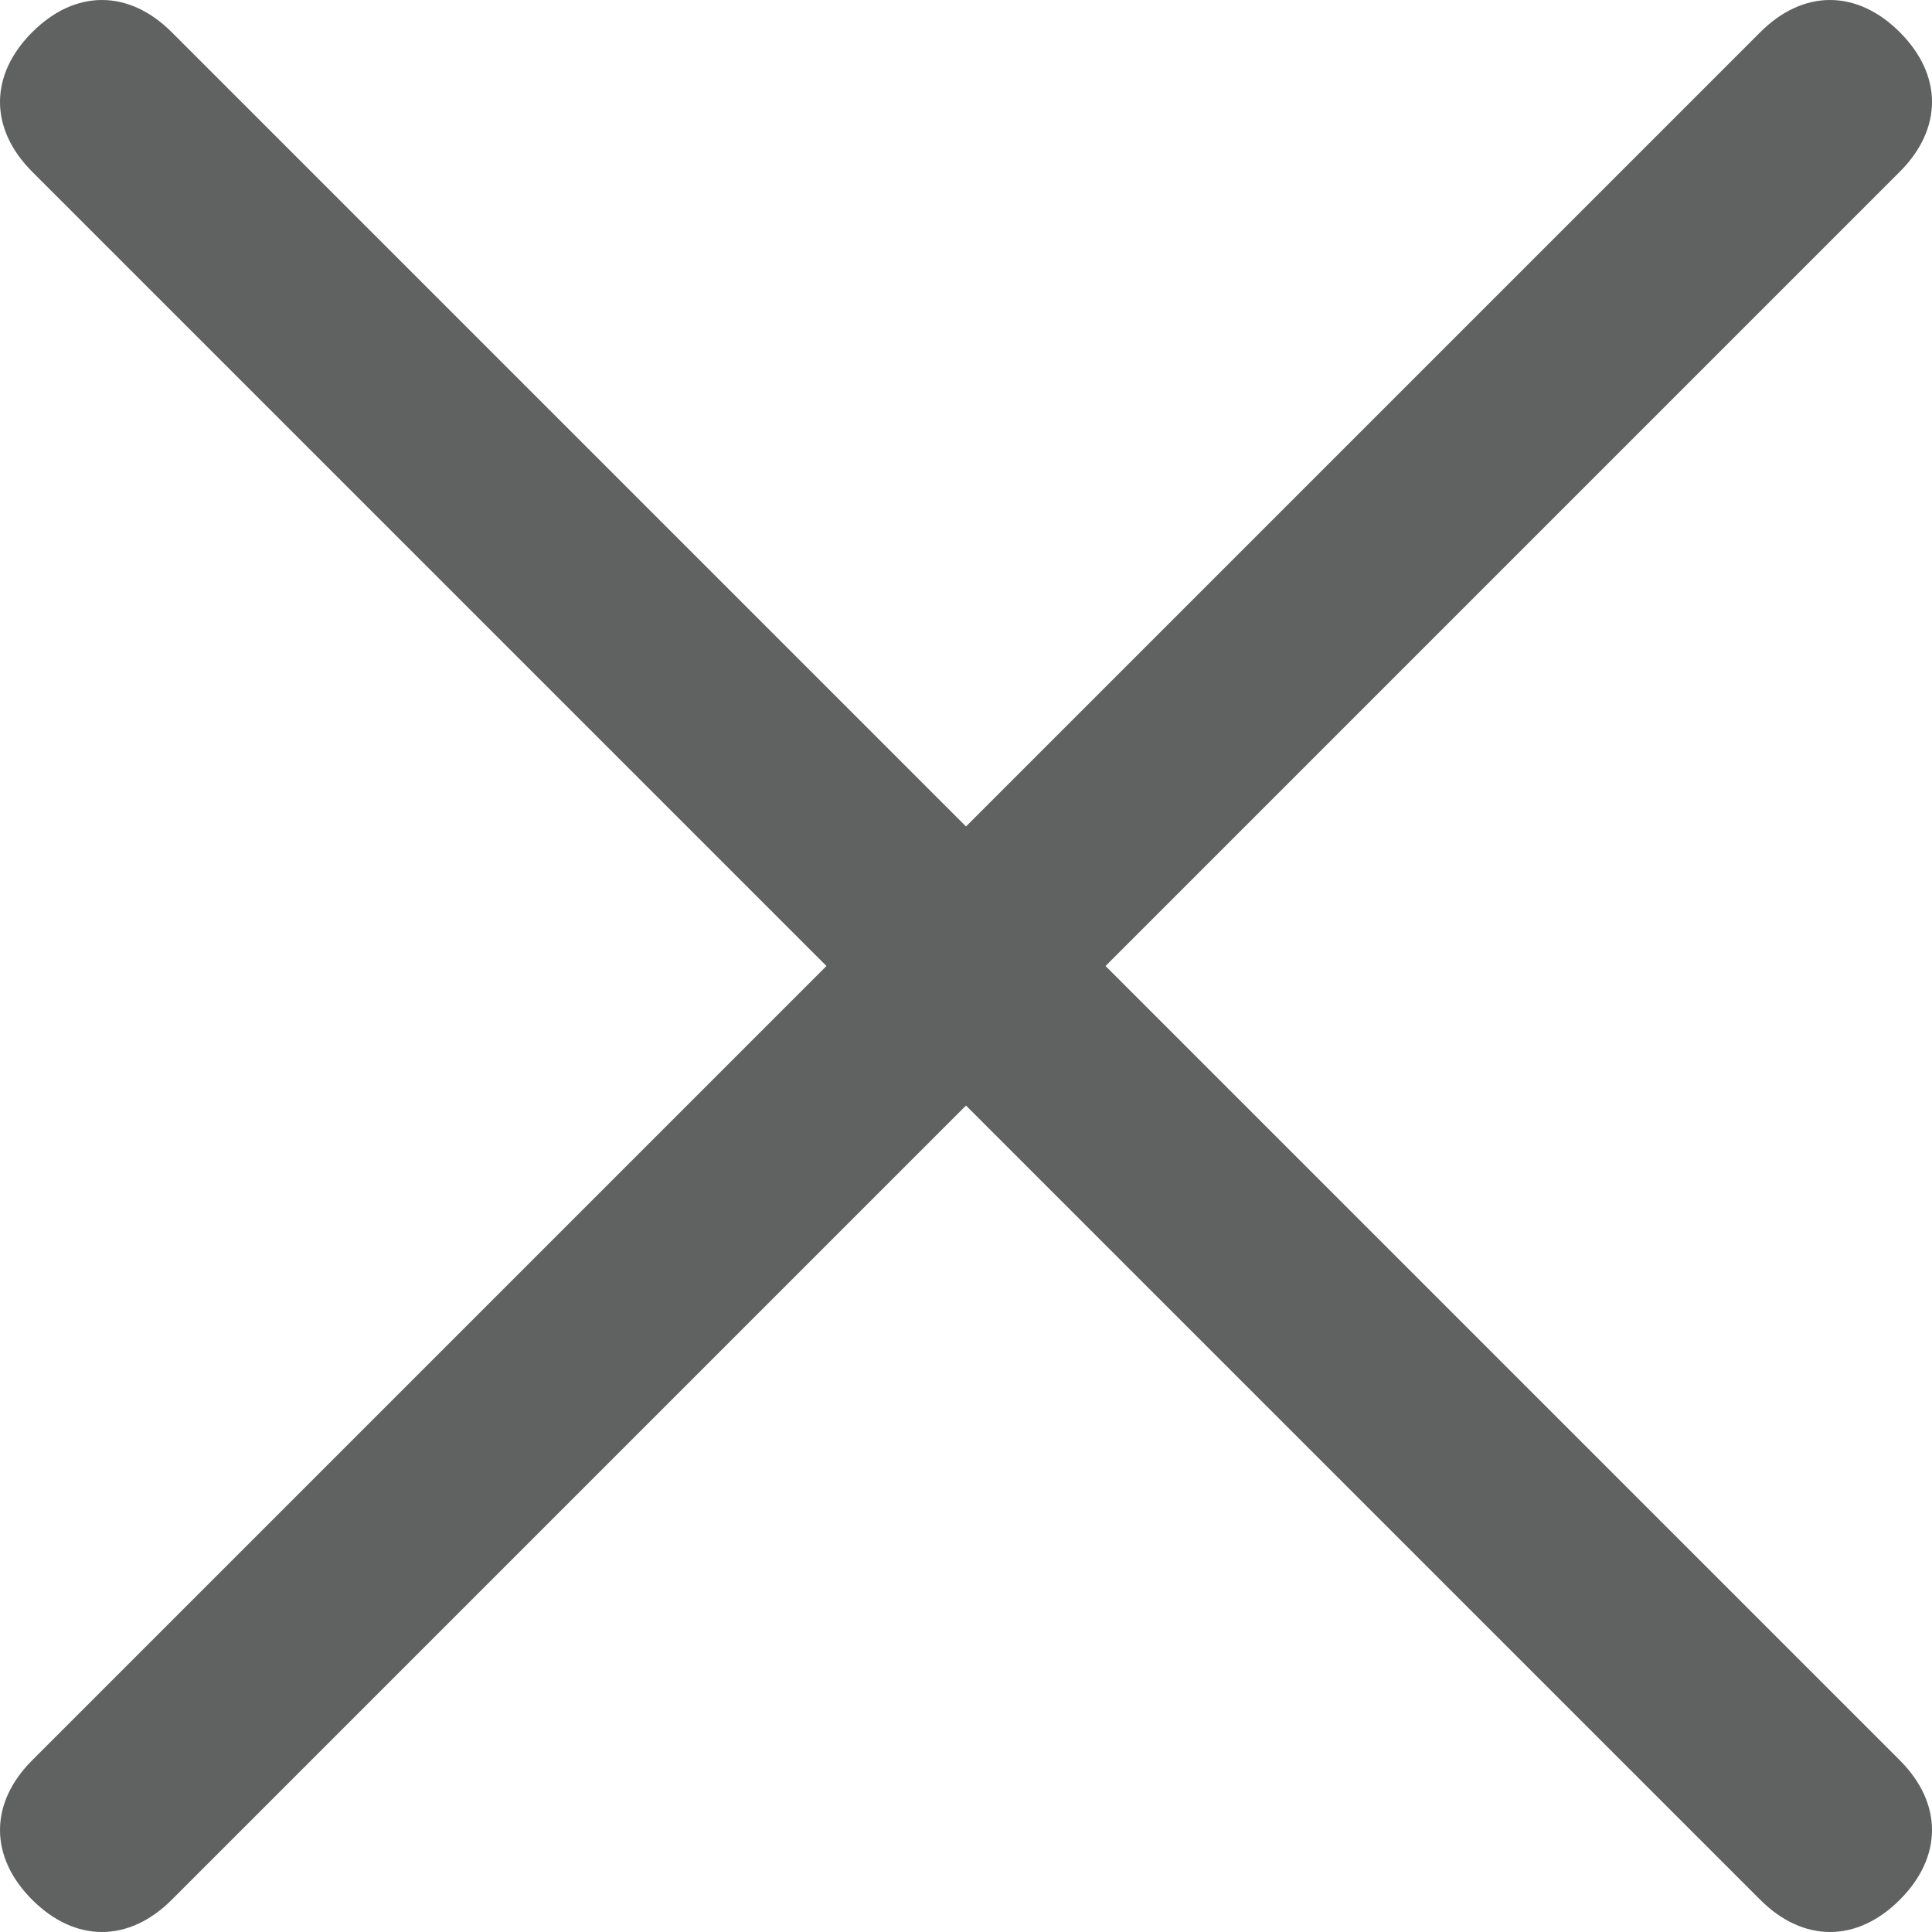
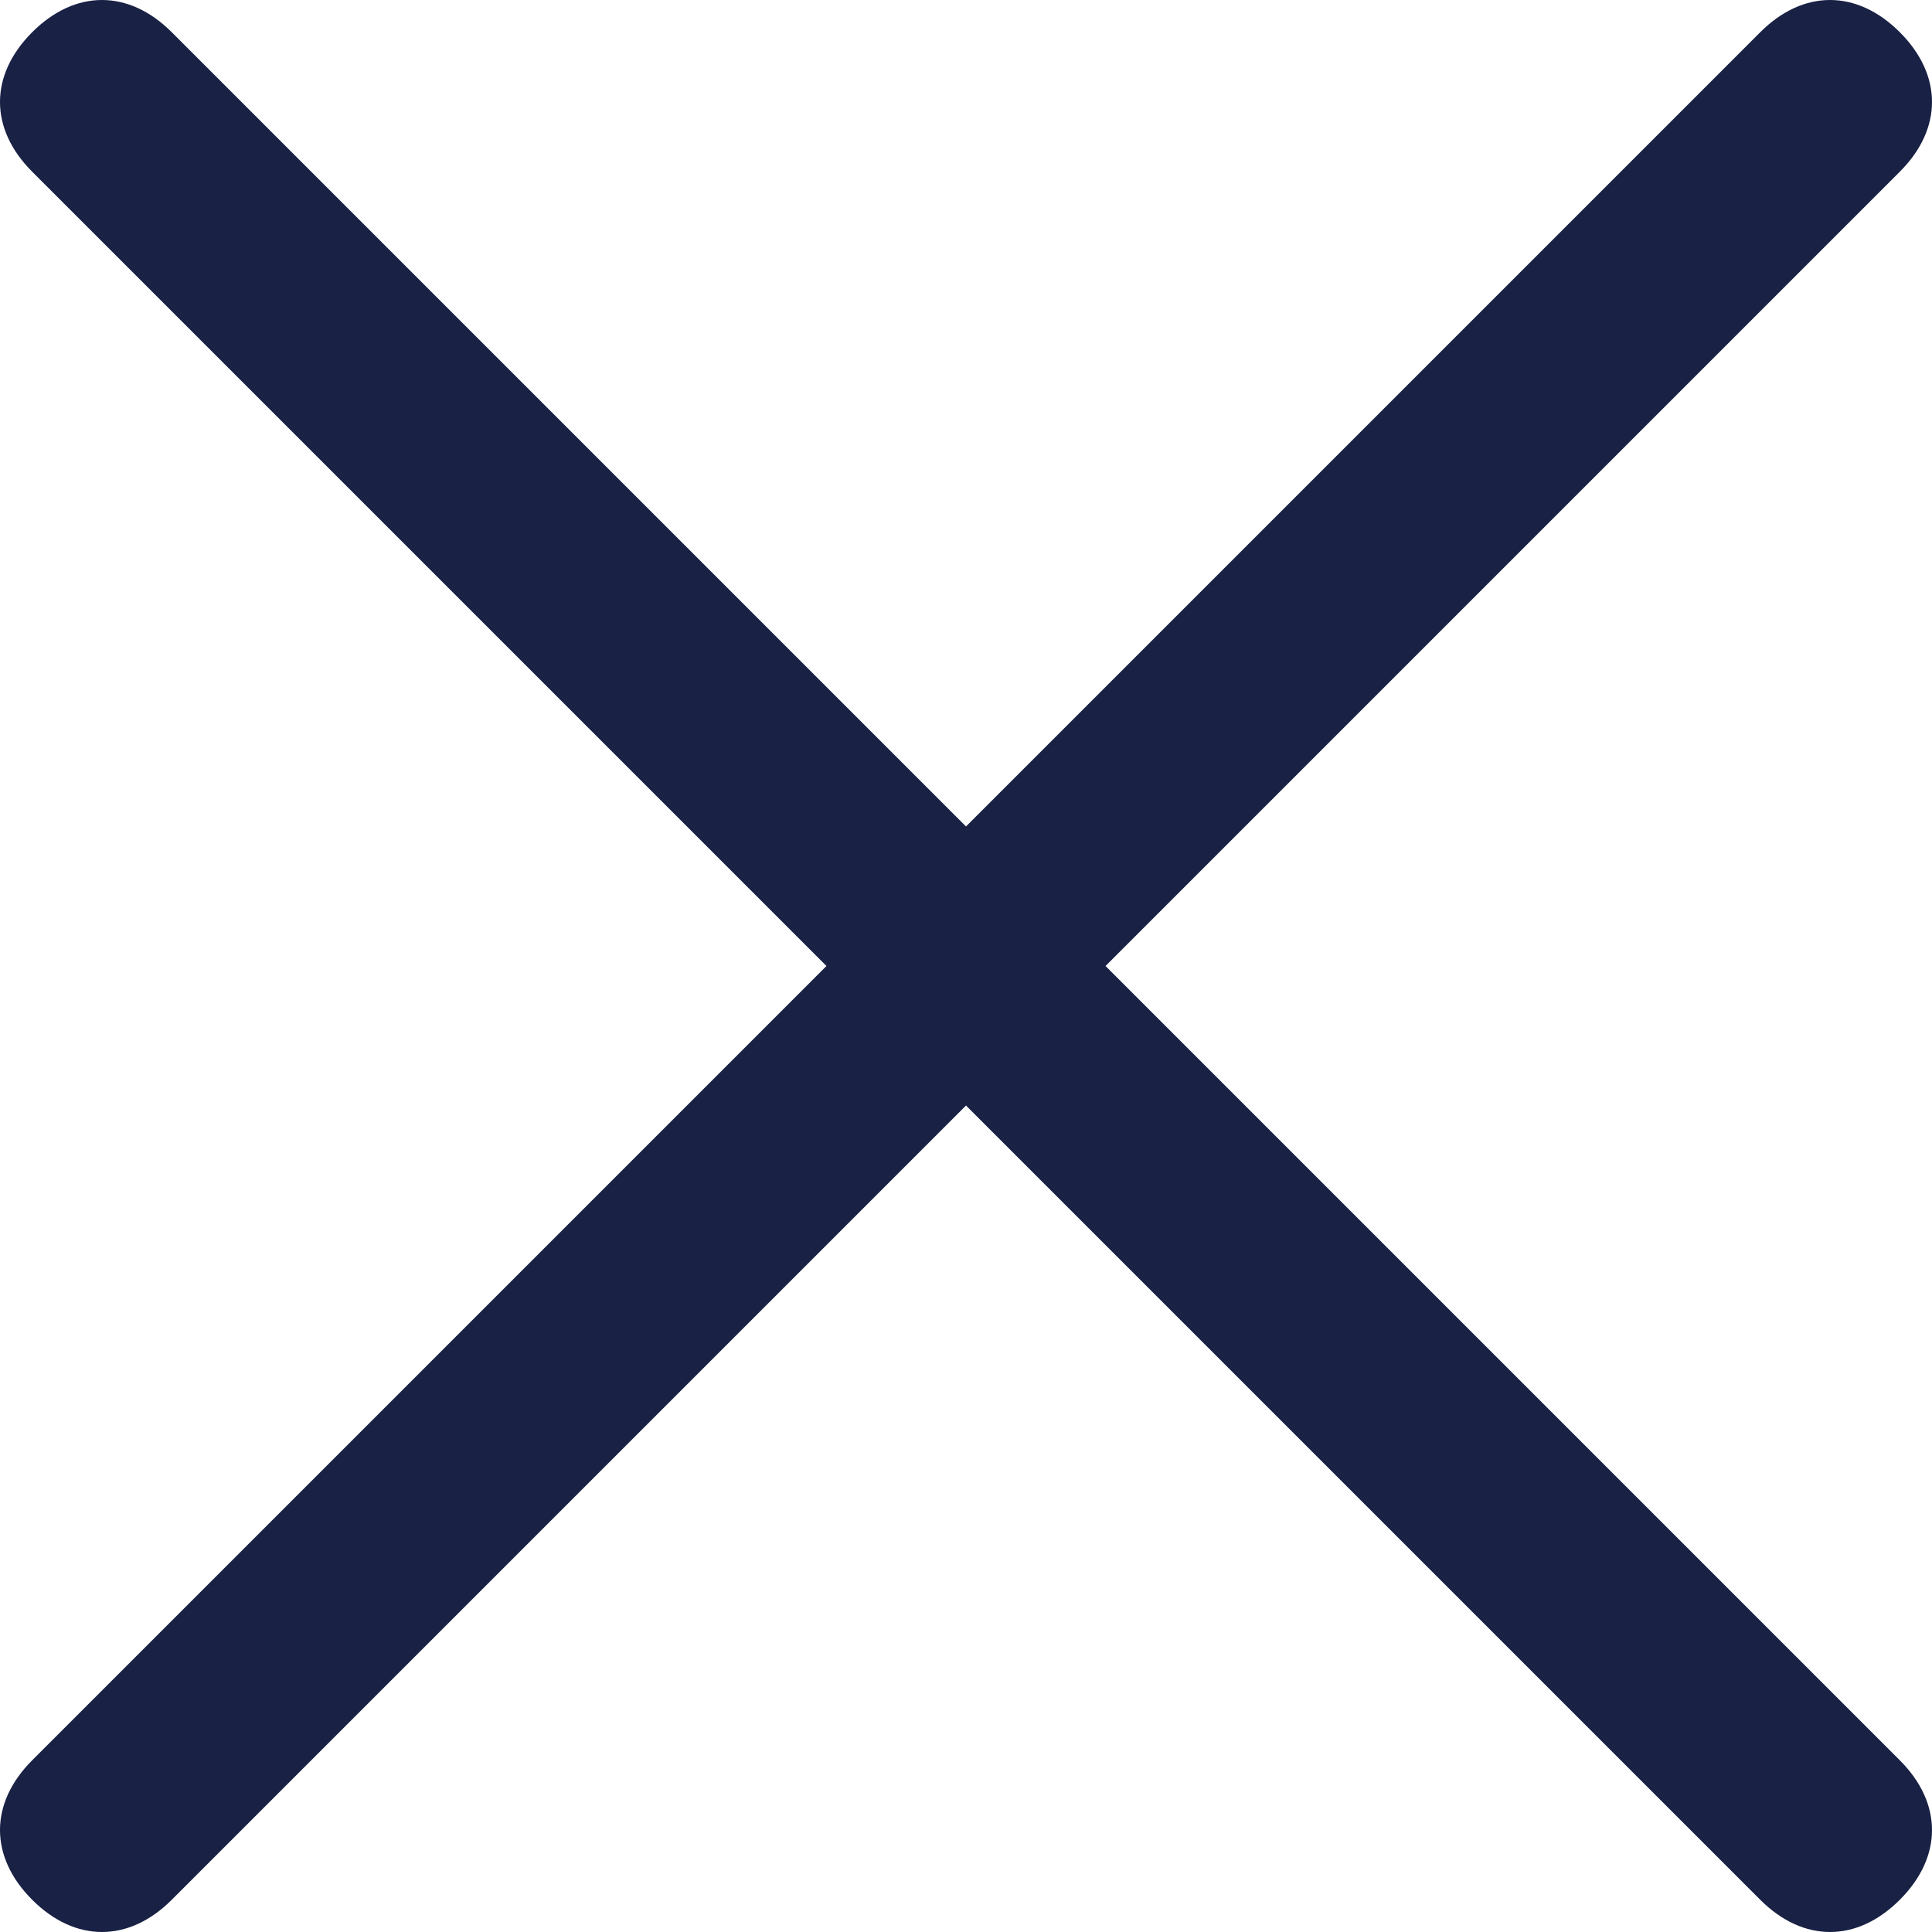
- <svg xmlns="http://www.w3.org/2000/svg" version="1.1" id="Layer_1" x="0px" y="0px" viewBox="0 0 18 18" style="enable-background:new 0 0 18 18;" xml:space="preserve">
-   <style type="text/css">
-   .st0{fill:#606161;}
- </style>
-   <path class="st0" d="M10.3,9l7.4-7.4c0.4-0.4,0.4-0.9,0-1.3s-0.9-0.4-1.3,0L9,7.7L1.6,0.3c-0.4-0.4-0.9-0.4-1.3,0s-0.4,0.9,0,1.3   L7.7,9l-7.4,7.4c-0.4,0.4-0.4,0.9,0,1.3v0c0.4,0.4,0.9,0.4,1.3,0L9,10.3l7.4,7.4c0.4,0.4,0.9,0.4,1.3,0v0c0.4-0.4,0.4-0.9,0-1.3   L10.3,9z" />
+ <svg xmlns="http://www.w3.org/2000/svg" fill="#192144" version="1.1" id="Layer_1" x="0px" y="0px" viewBox="0 0 18 18" style="enable-background: new 0 0 18 18;" xml:space="preserve">
+   <path d="M10.3,9l7.4-7.4c0.4-0.4,0.4-0.9,0-1.3s-0.9-0.4-1.3,0L9,7.7L1.6,0.3c-0.4-0.4-0.9-0.4-1.3,0s-0.4,0.9,0,1.3   L7.7,9l-7.4,7.4c-0.4,0.4-0.4,0.9,0,1.3v0c0.4,0.4,0.9,0.4,1.3,0L9,10.3l7.4,7.4c0.4,0.4,0.9,0.4,1.3,0v0c0.4-0.4,0.4-0.9,0-1.3   L10.3,9z" />
</svg>
